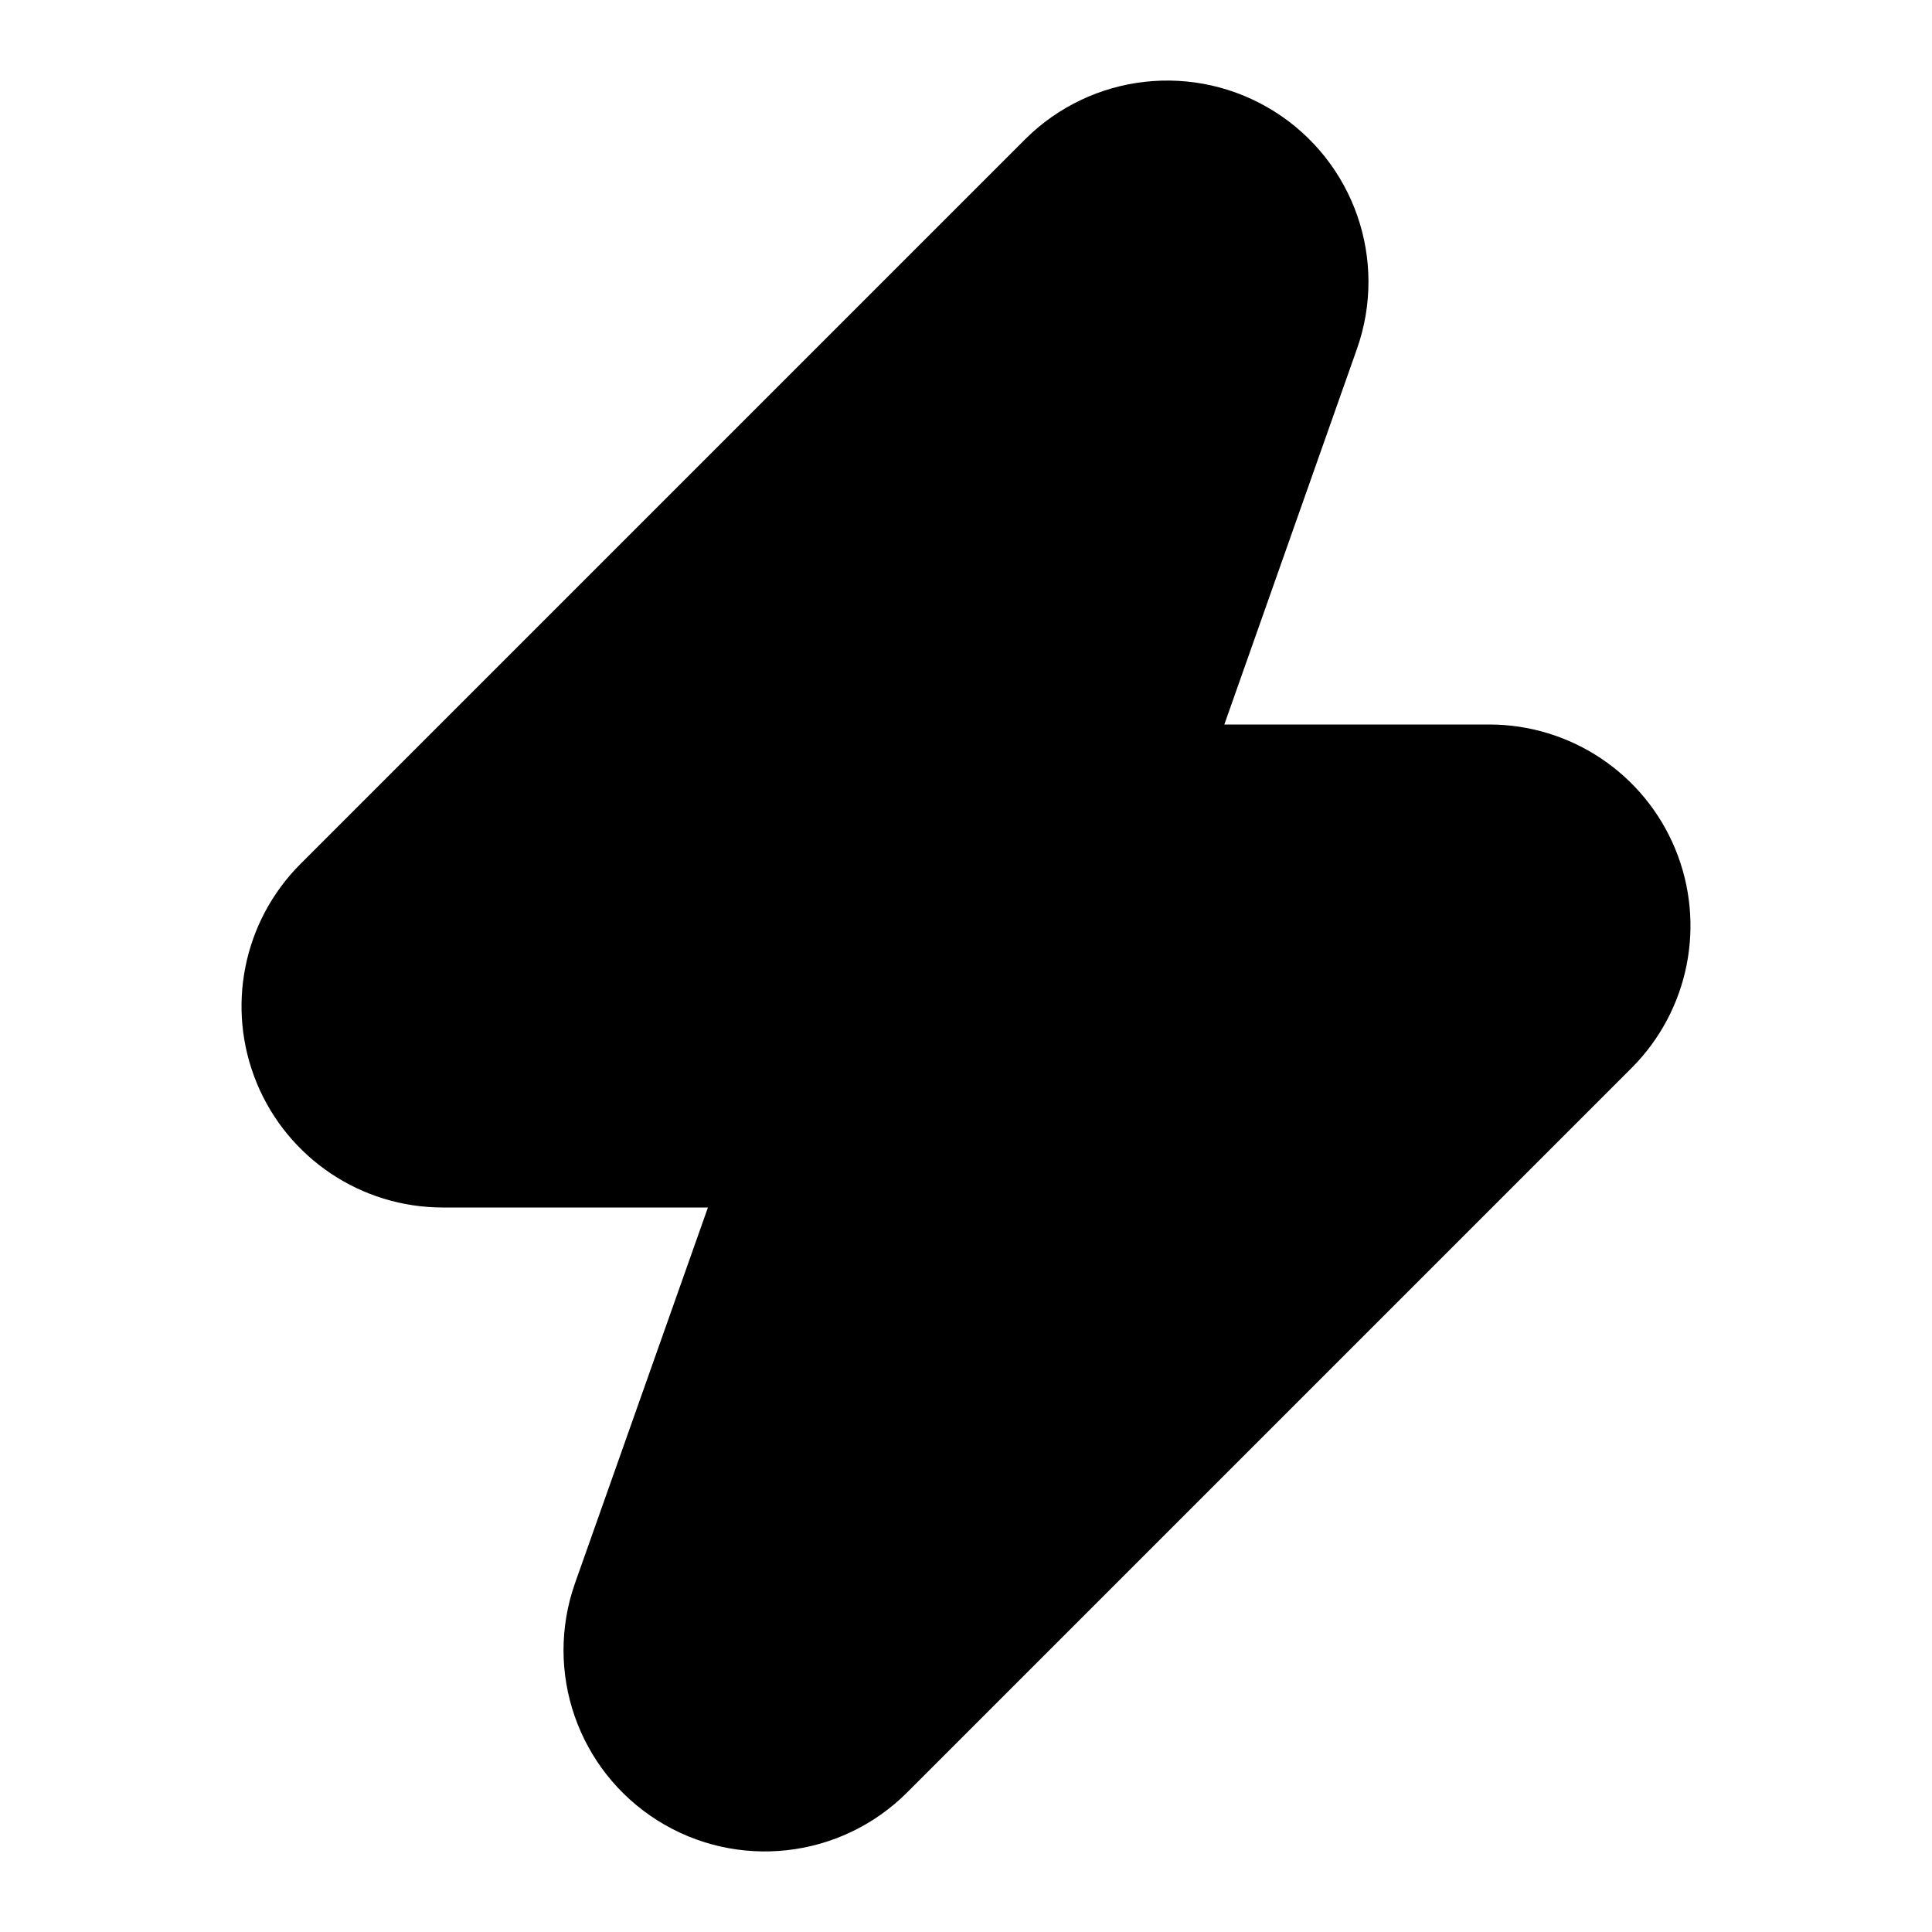
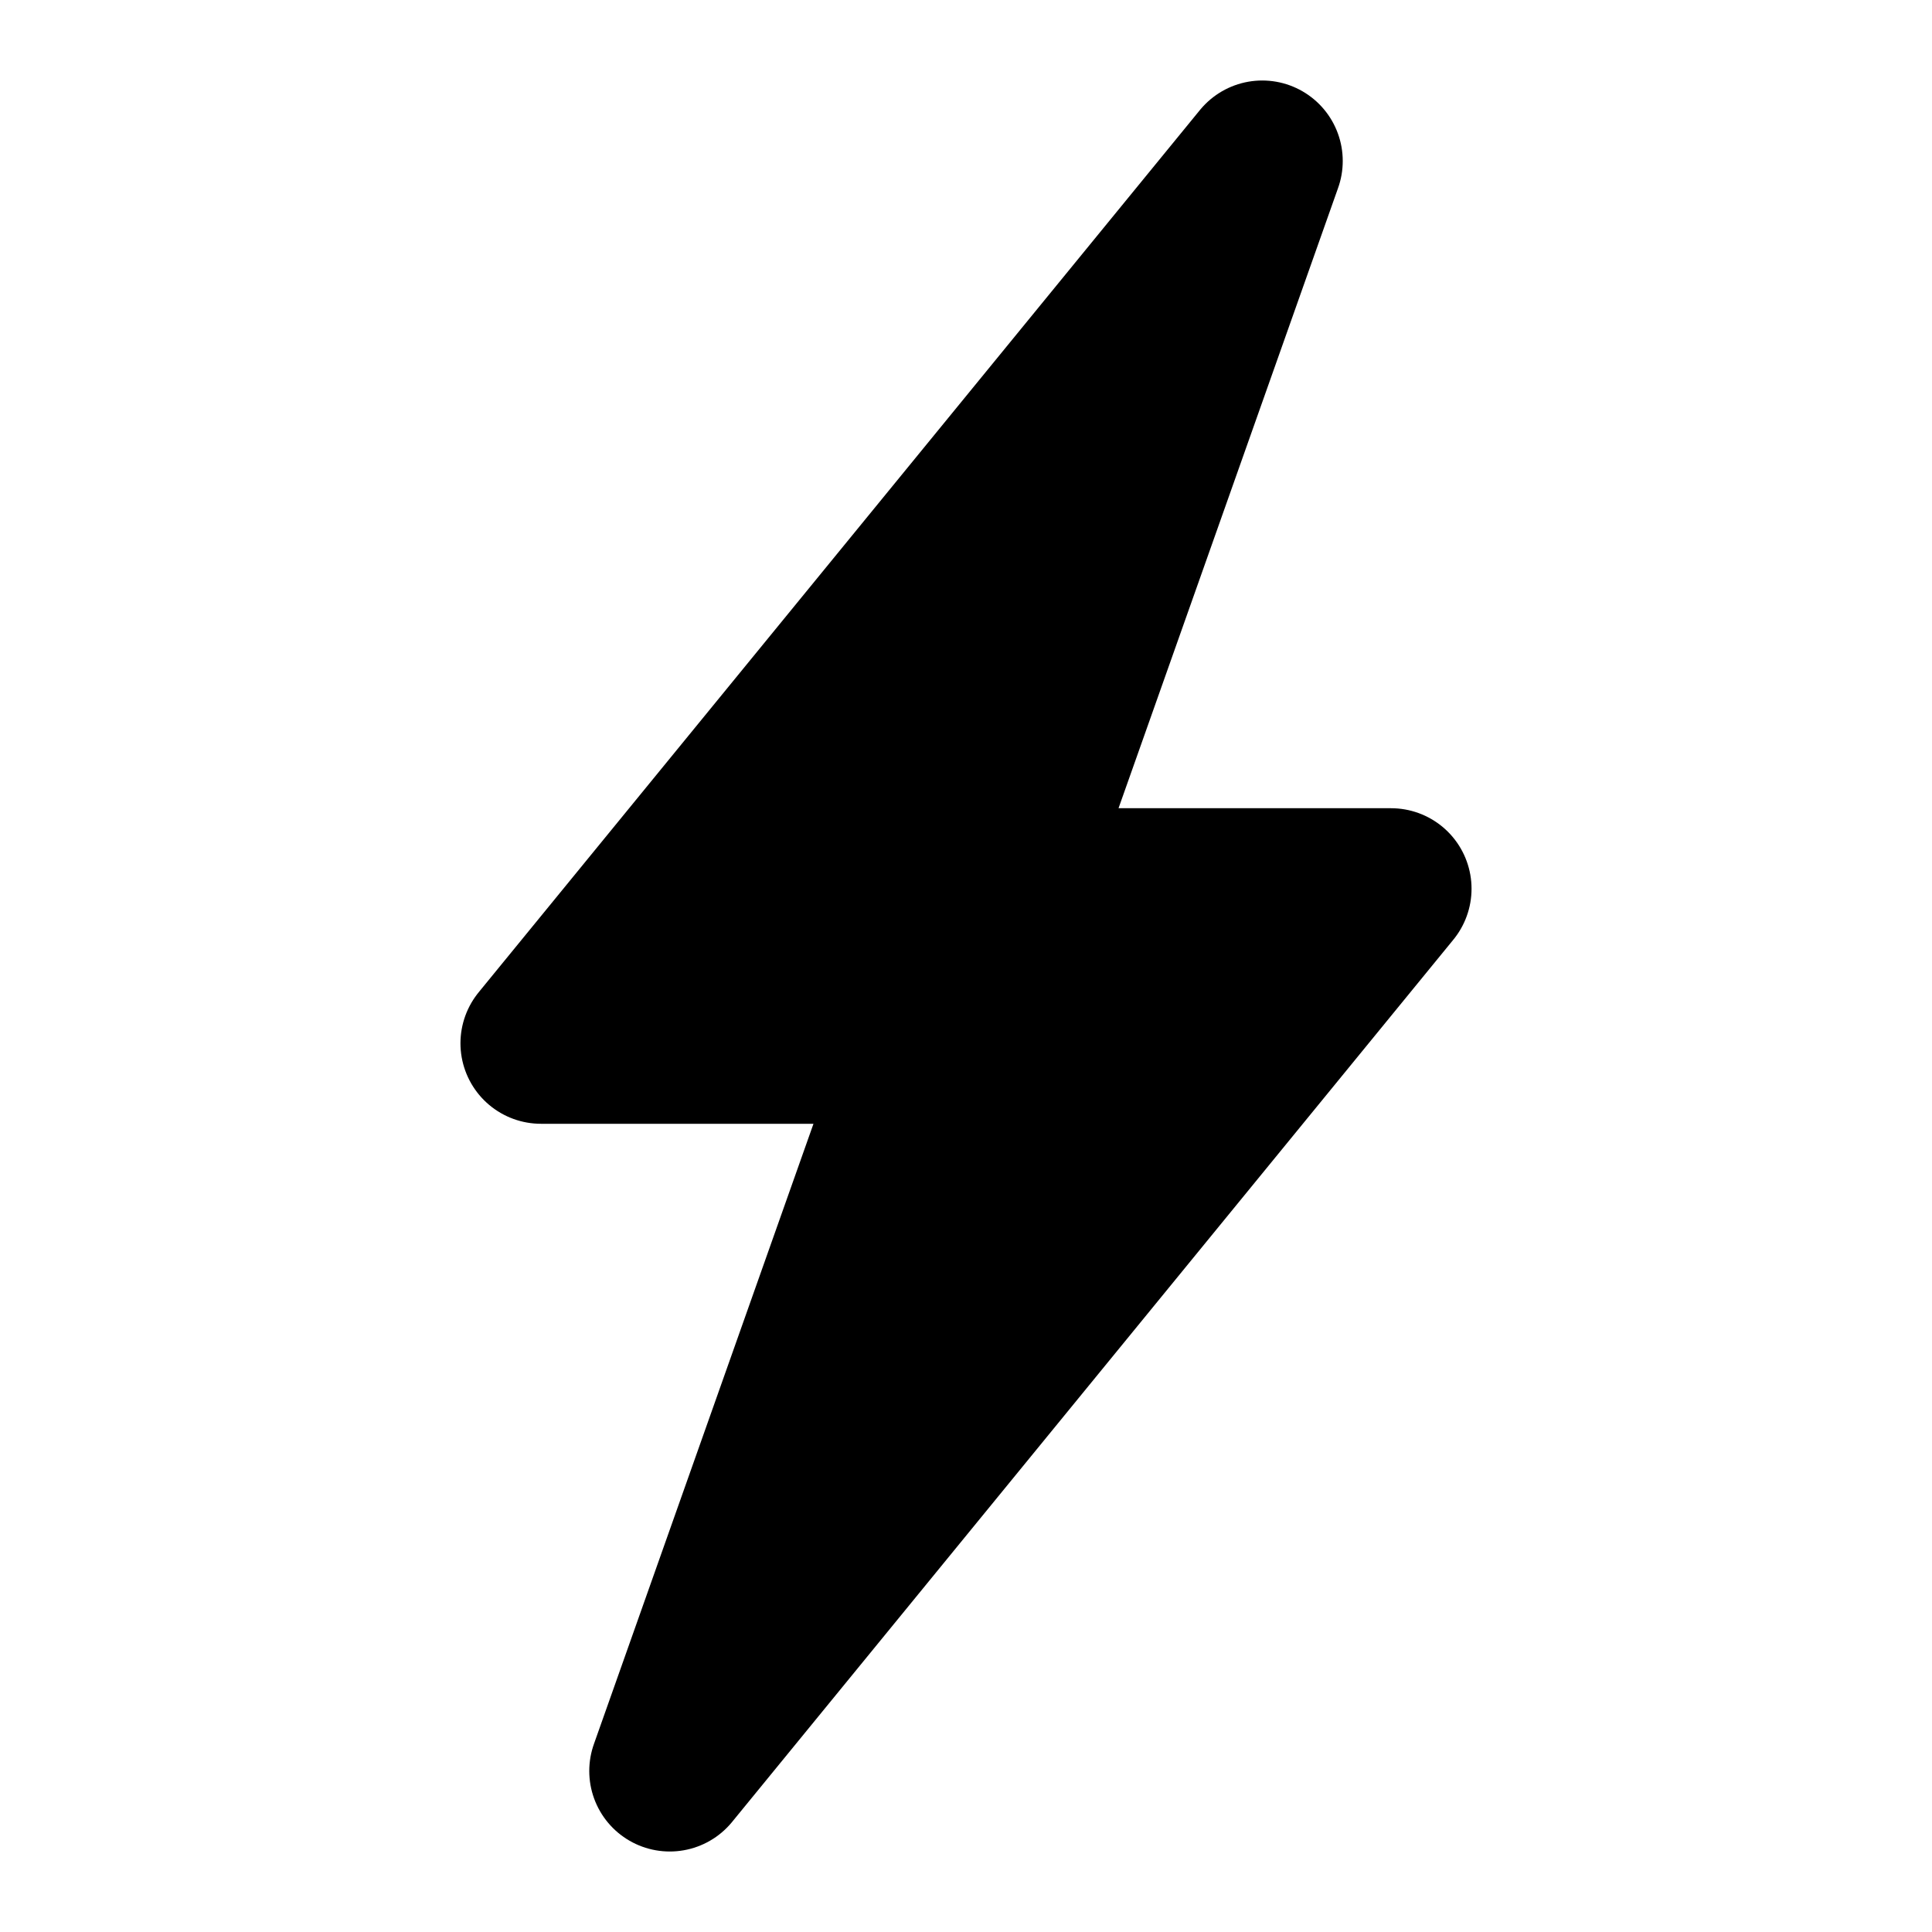
<svg xmlns="http://www.w3.org/2000/svg" width="24" height="24" viewBox="0 0 24 24" fill="none" stroke="currentColor" stroke-width="2" stroke-linecap="round" stroke-linejoin="round">
-   <path d="M15.914 4a1.5 1.5 0 00-2.474-1.561l-9 9A1.5 1.5 0 005.5 14h4.002a.5.5 0 01.471.666L8.086 20a1.5 1.5 0 002.475 1.56l9-9A1.5 1.5 0 0018.5 10h-3.997a.5.5 0 01-.472-.667z" fill="currentColor" />
+   <path d="M15.68 2 6.72 12.96 11.52 12.96 8.32 22 17.28 11.04 12.48 11.04z" fill="currentColor" />
</svg>
